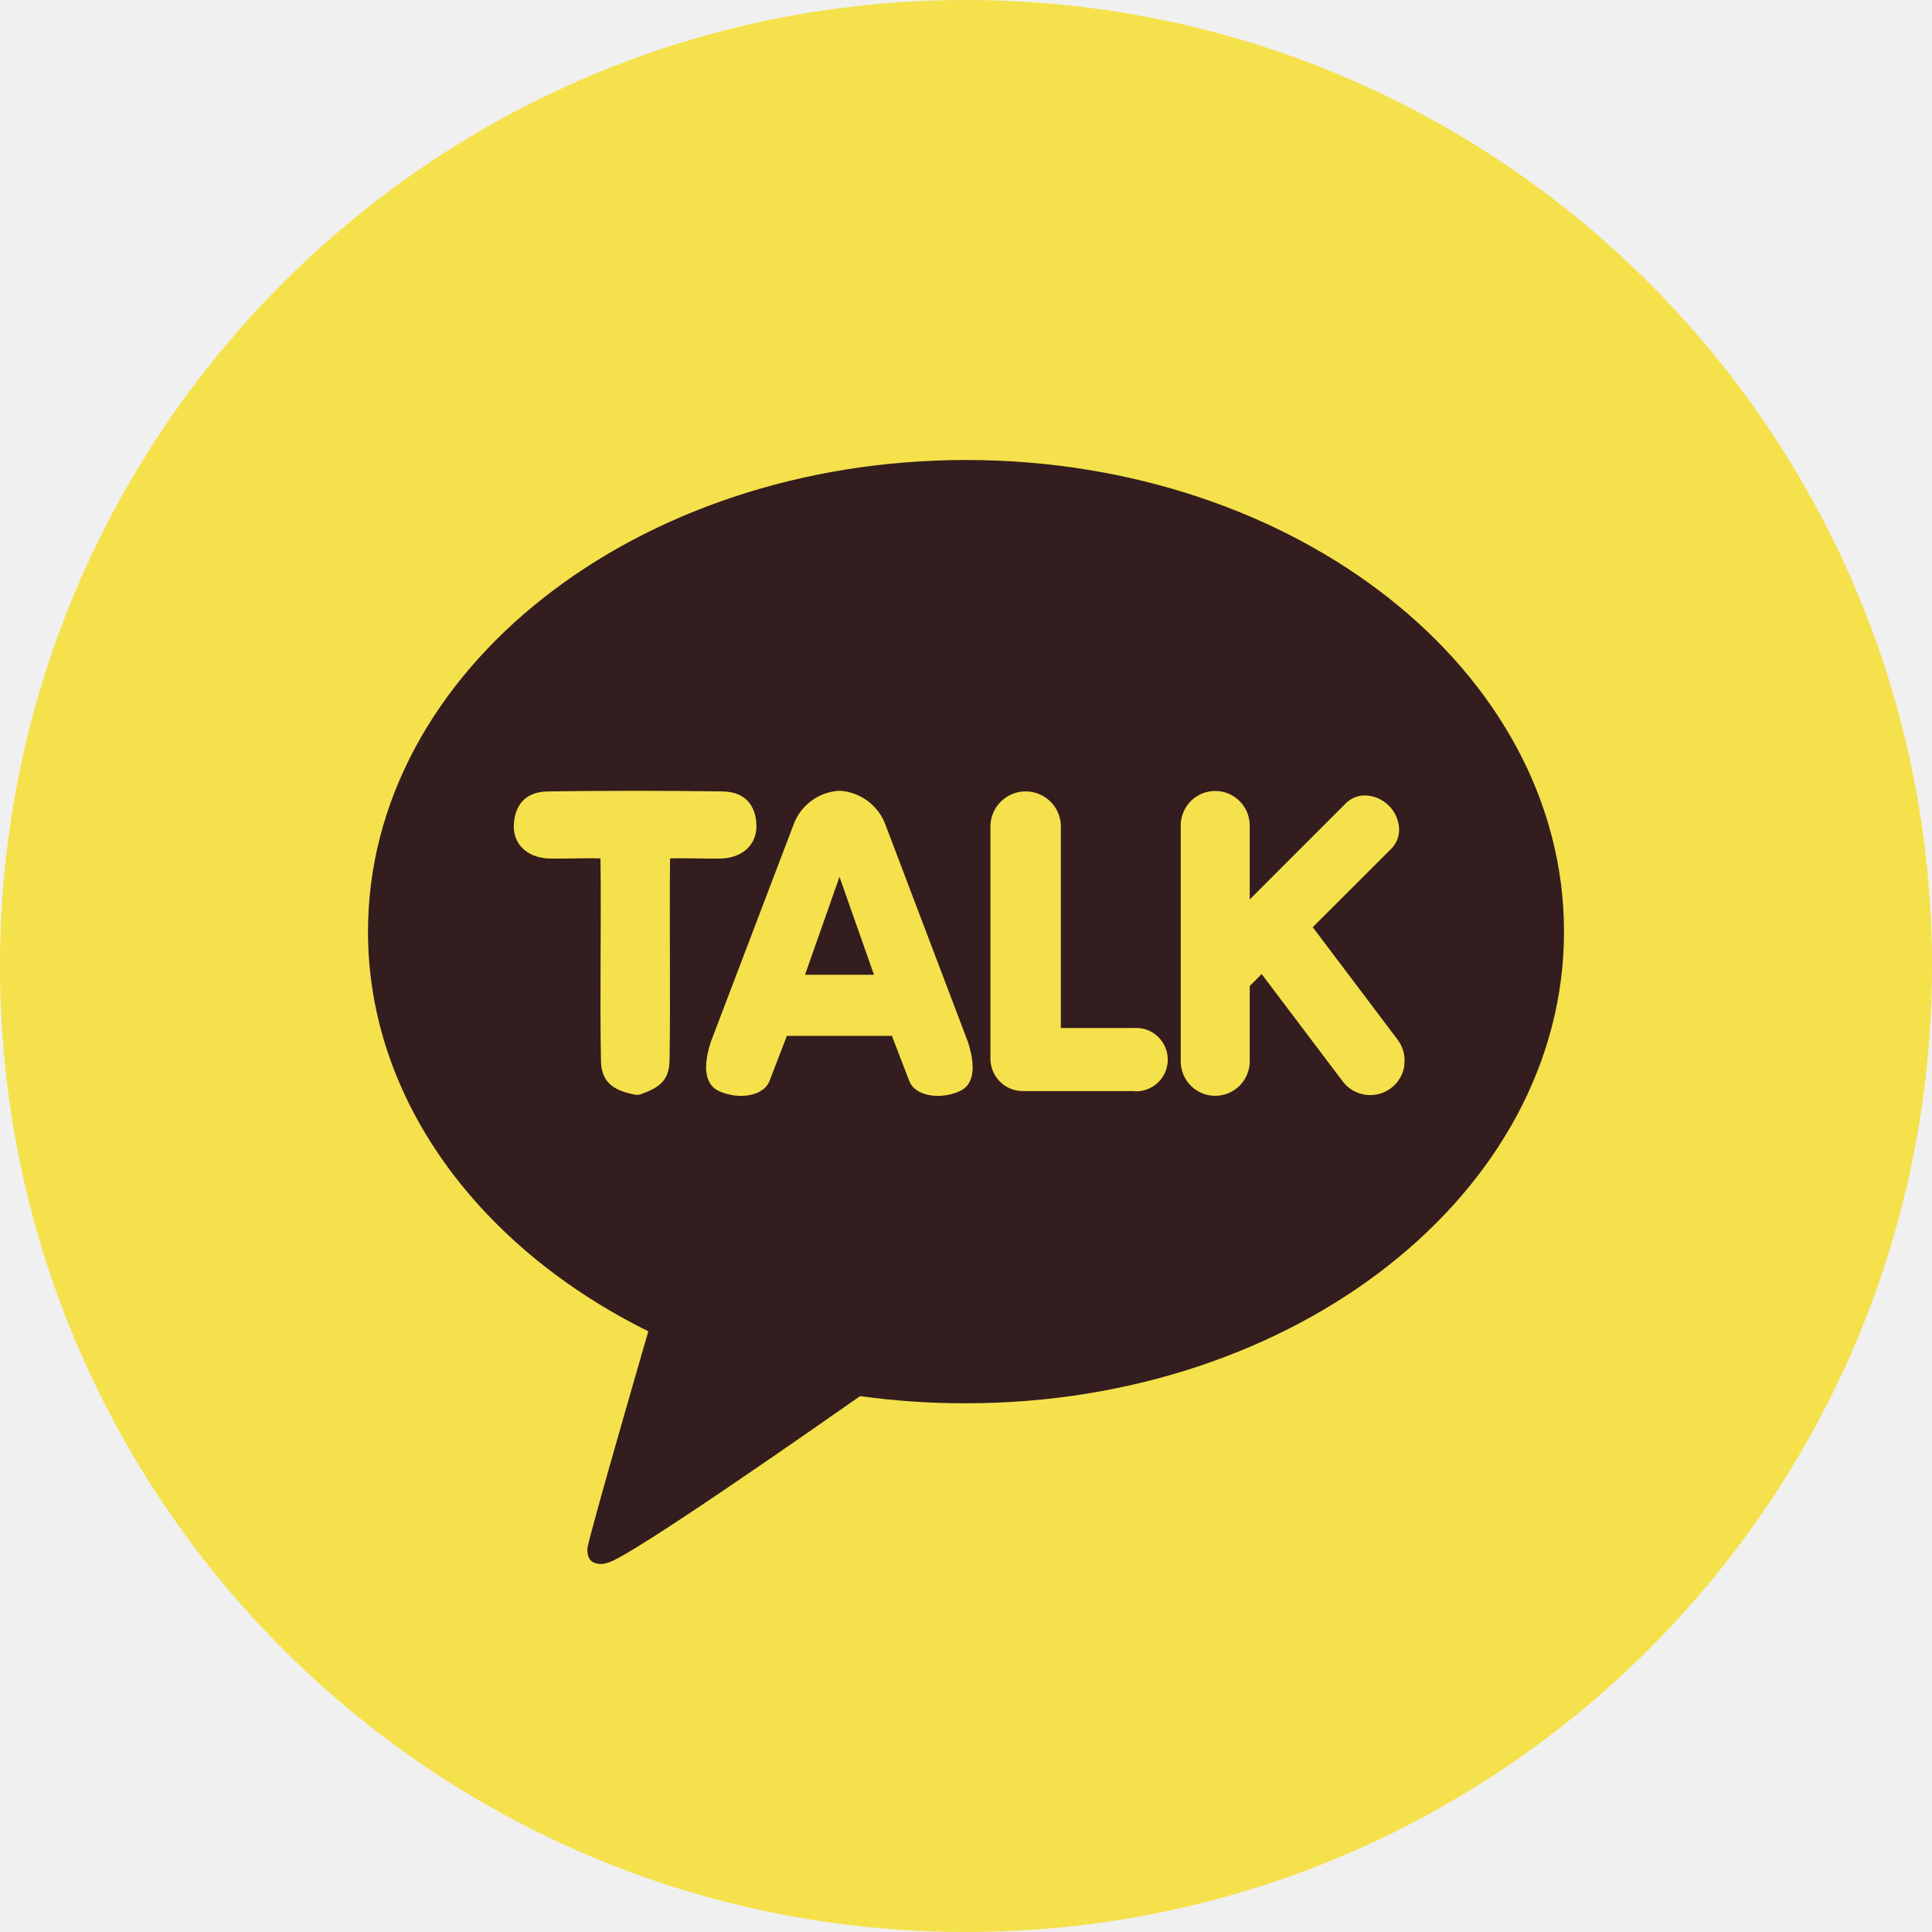
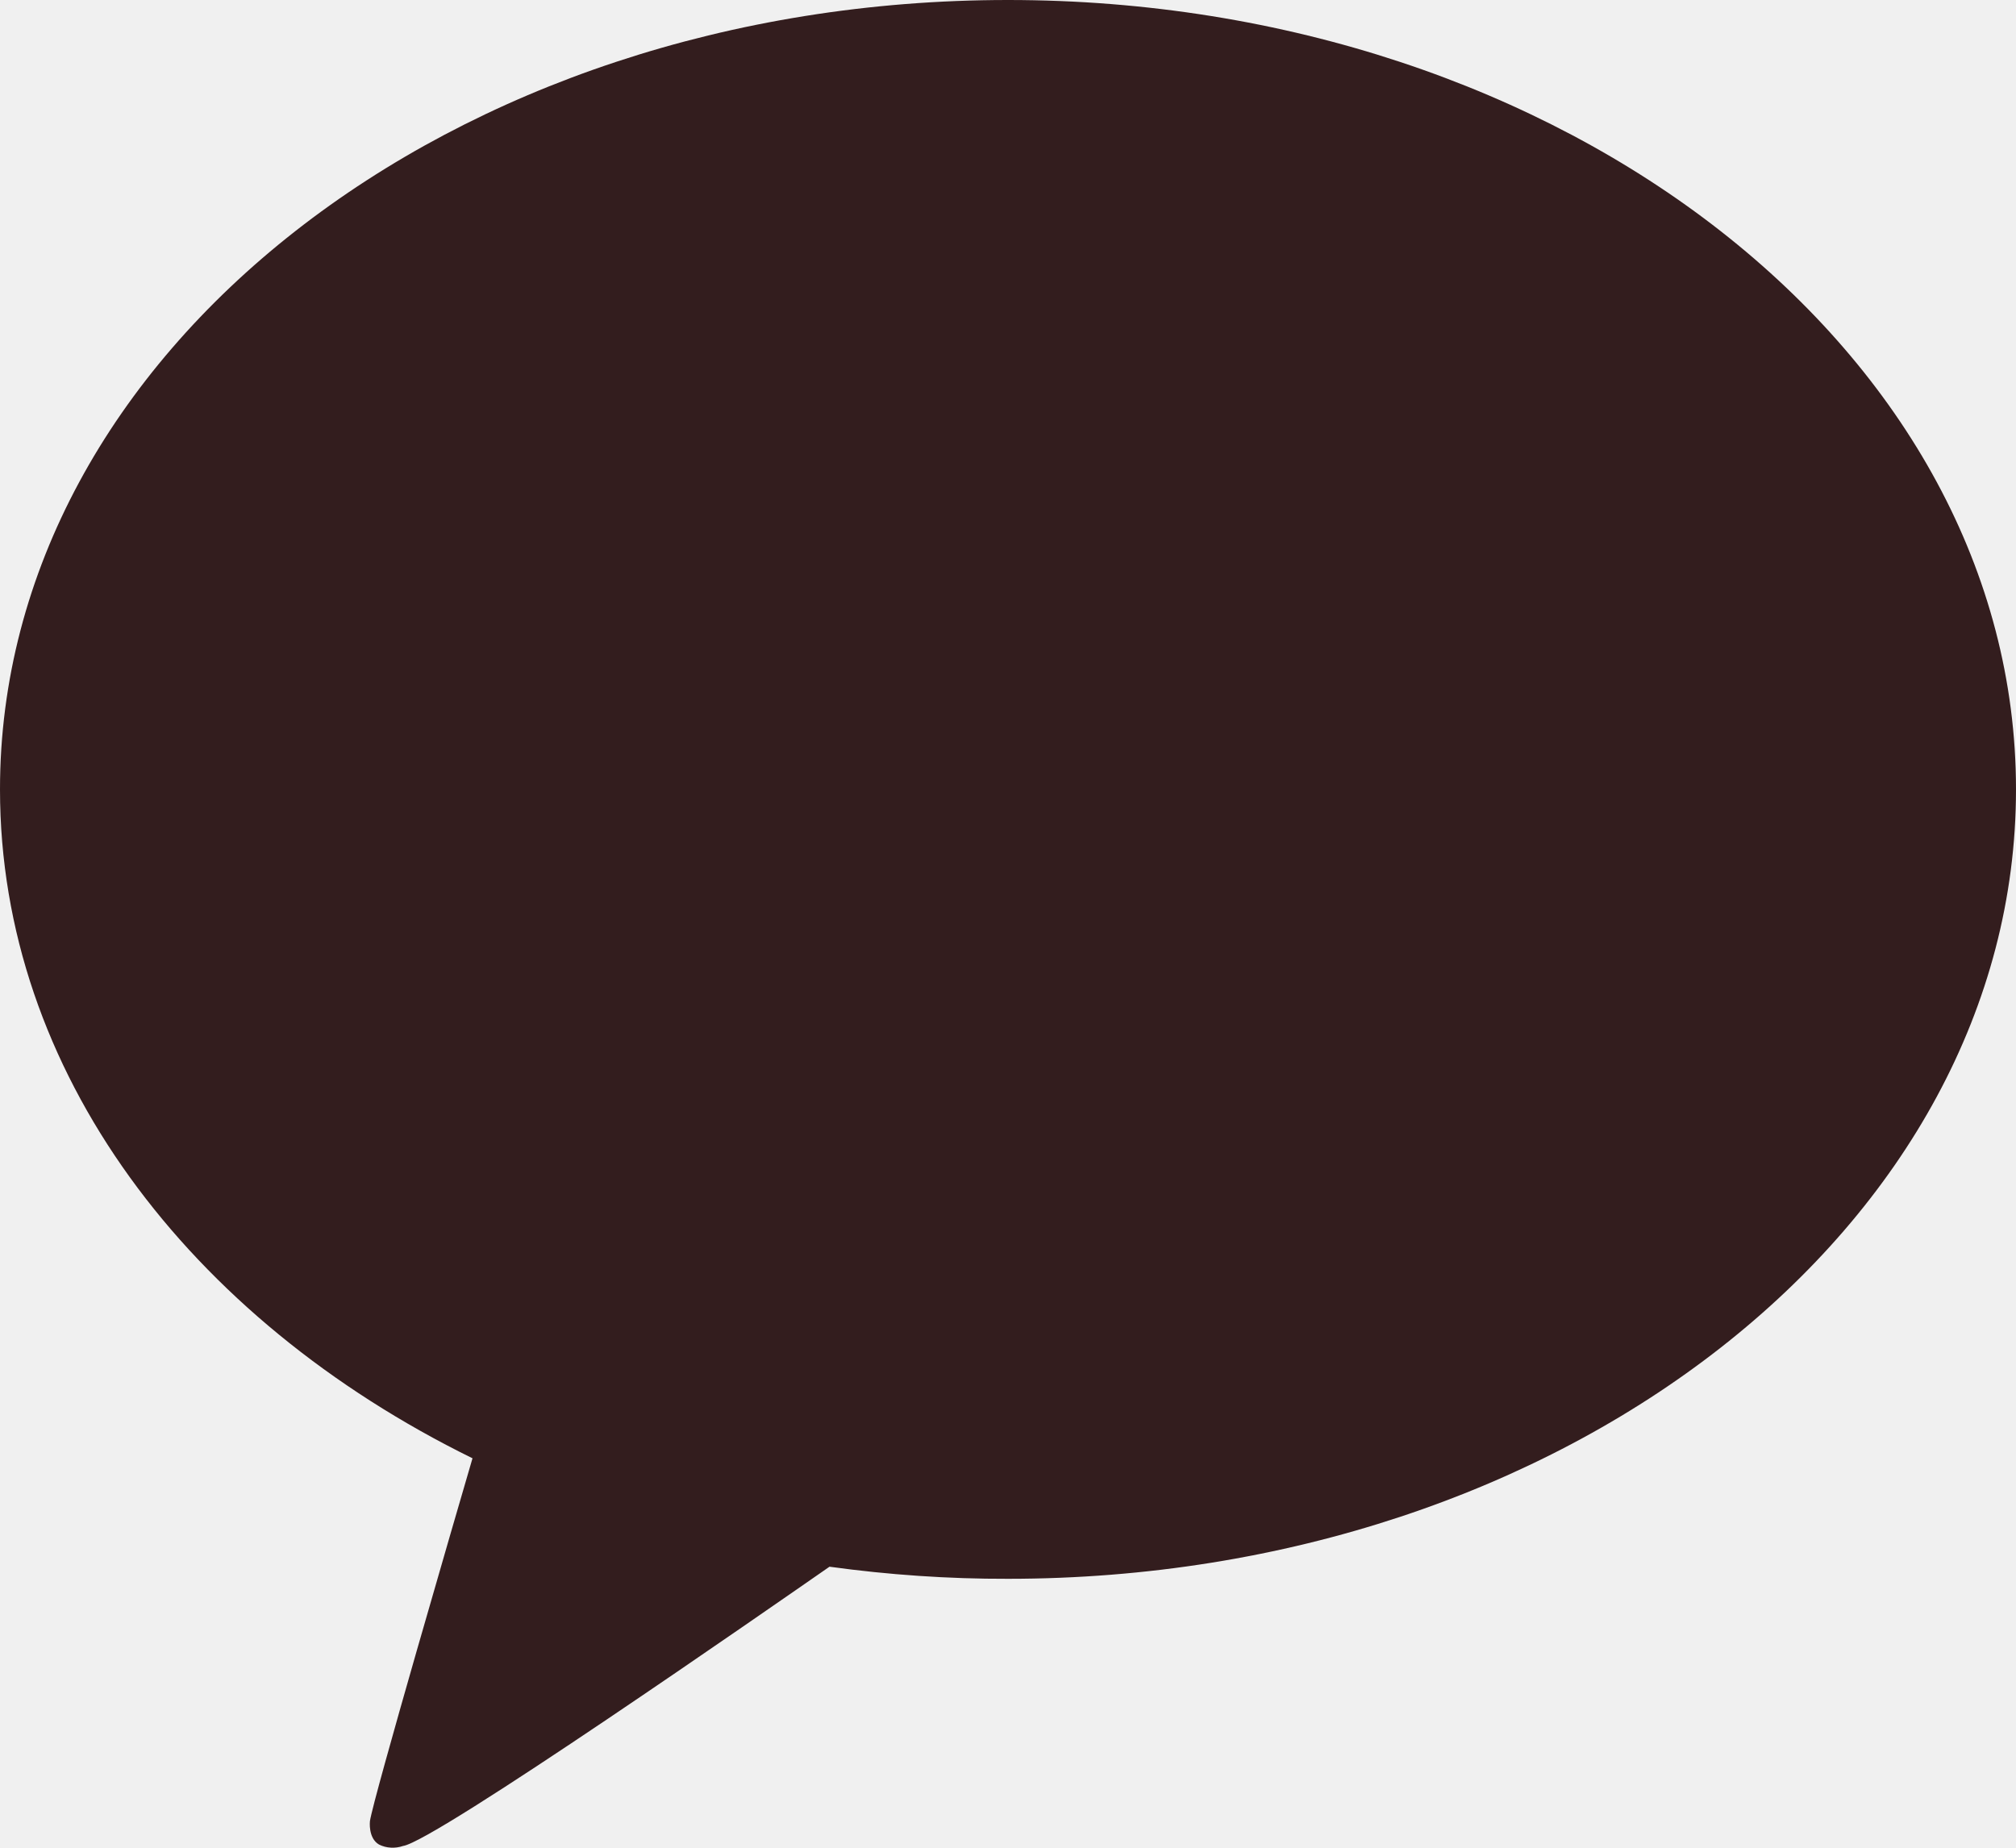
- <svg xmlns="http://www.w3.org/2000/svg" width="42" height="42" viewBox="0 0 42 42" fill="none">
-   <circle cx="21" cy="21" r="21" fill="#F5E14B" />
-   <g clip-path="url(#clip0_5_3491)">
-     <path d="M17.501 21.19H18.999L18.25 19.062L17.501 21.19Z" fill="#331D1E" />
-     <path d="M21 10C13.82 10 8 14.59 8 20.253C8 23.914 10.434 27.13 14.094 28.941C13.895 29.627 12.814 33.36 12.771 33.654C12.771 33.654 12.745 33.874 12.887 33.958C12.935 33.981 12.987 33.996 13.041 33.999C13.094 34.002 13.147 33.994 13.197 33.976C13.607 33.919 17.948 30.874 18.698 30.35C19.46 30.456 20.23 30.508 21 30.506C28.18 30.506 34 25.916 34 20.253C34 14.59 28.18 10 21 10ZM14.566 18.662C14.55 20.112 14.579 21.637 14.555 23.065C14.547 23.522 14.285 23.658 13.93 23.788C13.89 23.802 13.847 23.805 13.805 23.797C13.399 23.717 13.075 23.572 13.065 23.067C13.036 21.64 13.074 20.112 13.054 18.662C12.71 18.648 12.22 18.675 11.901 18.662C11.459 18.633 11.151 18.351 11.17 17.933C11.189 17.514 11.412 17.212 11.909 17.205C13.081 17.187 14.534 17.187 15.706 17.205C16.206 17.212 16.429 17.515 16.444 17.933C16.459 18.35 16.156 18.633 15.715 18.662C15.4 18.675 14.911 18.648 14.566 18.662ZM20.866 23.719C20.716 23.788 20.553 23.823 20.389 23.823C20.076 23.823 19.837 23.698 19.764 23.492L19.389 22.519H17.106L16.731 23.492C16.659 23.695 16.42 23.823 16.106 23.823C15.942 23.823 15.78 23.788 15.63 23.719C15.422 23.624 15.224 23.362 15.451 22.654L17.25 17.93C17.325 17.722 17.46 17.541 17.638 17.409C17.816 17.277 18.029 17.201 18.25 17.19C18.471 17.202 18.683 17.279 18.861 17.411C19.038 17.543 19.174 17.724 19.25 17.931L21.043 22.653C21.271 23.362 21.073 23.629 20.866 23.719ZM24.656 23.719H22.25C22.064 23.723 21.883 23.653 21.749 23.524C21.614 23.395 21.536 23.218 21.531 23.032V17.94C21.539 17.742 21.623 17.555 21.766 17.418C21.909 17.281 22.099 17.204 22.297 17.204C22.495 17.204 22.685 17.281 22.828 17.418C22.97 17.555 23.055 17.742 23.062 17.94V22.348H24.656C24.75 22.342 24.844 22.355 24.932 22.387C25.021 22.419 25.102 22.469 25.17 22.534C25.238 22.598 25.293 22.676 25.33 22.762C25.367 22.848 25.387 22.941 25.387 23.035C25.387 23.129 25.367 23.222 25.33 23.308C25.293 23.395 25.238 23.473 25.17 23.537C25.102 23.601 25.021 23.651 24.932 23.683C24.844 23.715 24.75 23.729 24.656 23.723V23.719ZM30.531 23.154C30.512 23.302 30.448 23.441 30.35 23.553C30.251 23.665 30.121 23.744 29.977 23.782C29.832 23.82 29.68 23.813 29.539 23.764C29.398 23.714 29.275 23.624 29.186 23.504L27.427 21.175L27.168 21.435V23.072C27.168 23.271 27.088 23.461 26.948 23.602C26.807 23.743 26.616 23.822 26.418 23.822C26.219 23.822 26.028 23.743 25.887 23.602C25.747 23.461 25.668 23.271 25.668 23.072V17.945C25.668 17.746 25.747 17.555 25.887 17.415C26.028 17.274 26.219 17.195 26.418 17.195C26.616 17.195 26.807 17.274 26.948 17.415C27.088 17.555 27.168 17.746 27.168 17.945V19.553L29.26 17.46C29.315 17.406 29.38 17.363 29.451 17.334C29.523 17.305 29.599 17.291 29.676 17.292C29.863 17.297 30.042 17.371 30.178 17.5C30.315 17.629 30.398 17.803 30.414 17.99C30.421 18.073 30.409 18.157 30.381 18.236C30.353 18.315 30.308 18.386 30.25 18.446L28.538 20.156L30.384 22.603C30.503 22.761 30.555 22.961 30.527 23.158L30.531 23.154Z" fill="#331D1E" />
-   </g>
-   <defs>
-     <clipPath id="clip0_5_3491">
-       <rect width="26" height="24" fill="white" transform="translate(8 10)" />
-     </clipPath>
-   </defs>
+ <svg xmlns="http://www.w3.org/2000/svg" width="24" height="22" viewBox="0 0 24 22" fill="none">
+   <path d="M12 0C18.628 0 24 4.208 24 9.399C24 14.59 18.628 18.798 12 18.798C11.289 18.8 10.579 18.751 9.875 18.654C9.183 19.134 5.177 21.925 4.798 21.979C4.751 21.995 4.702 22.002 4.652 21.999C4.603 21.996 4.556 21.984 4.512 21.962C4.38 21.885 4.404 21.683 4.404 21.683C4.444 21.41 5.441 17.993 5.625 17.363C2.247 15.704 0 12.755 0 9.399C0 4.208 5.372 2.52278e-08 12 0Z" fill="#331D1E" />
</svg>
